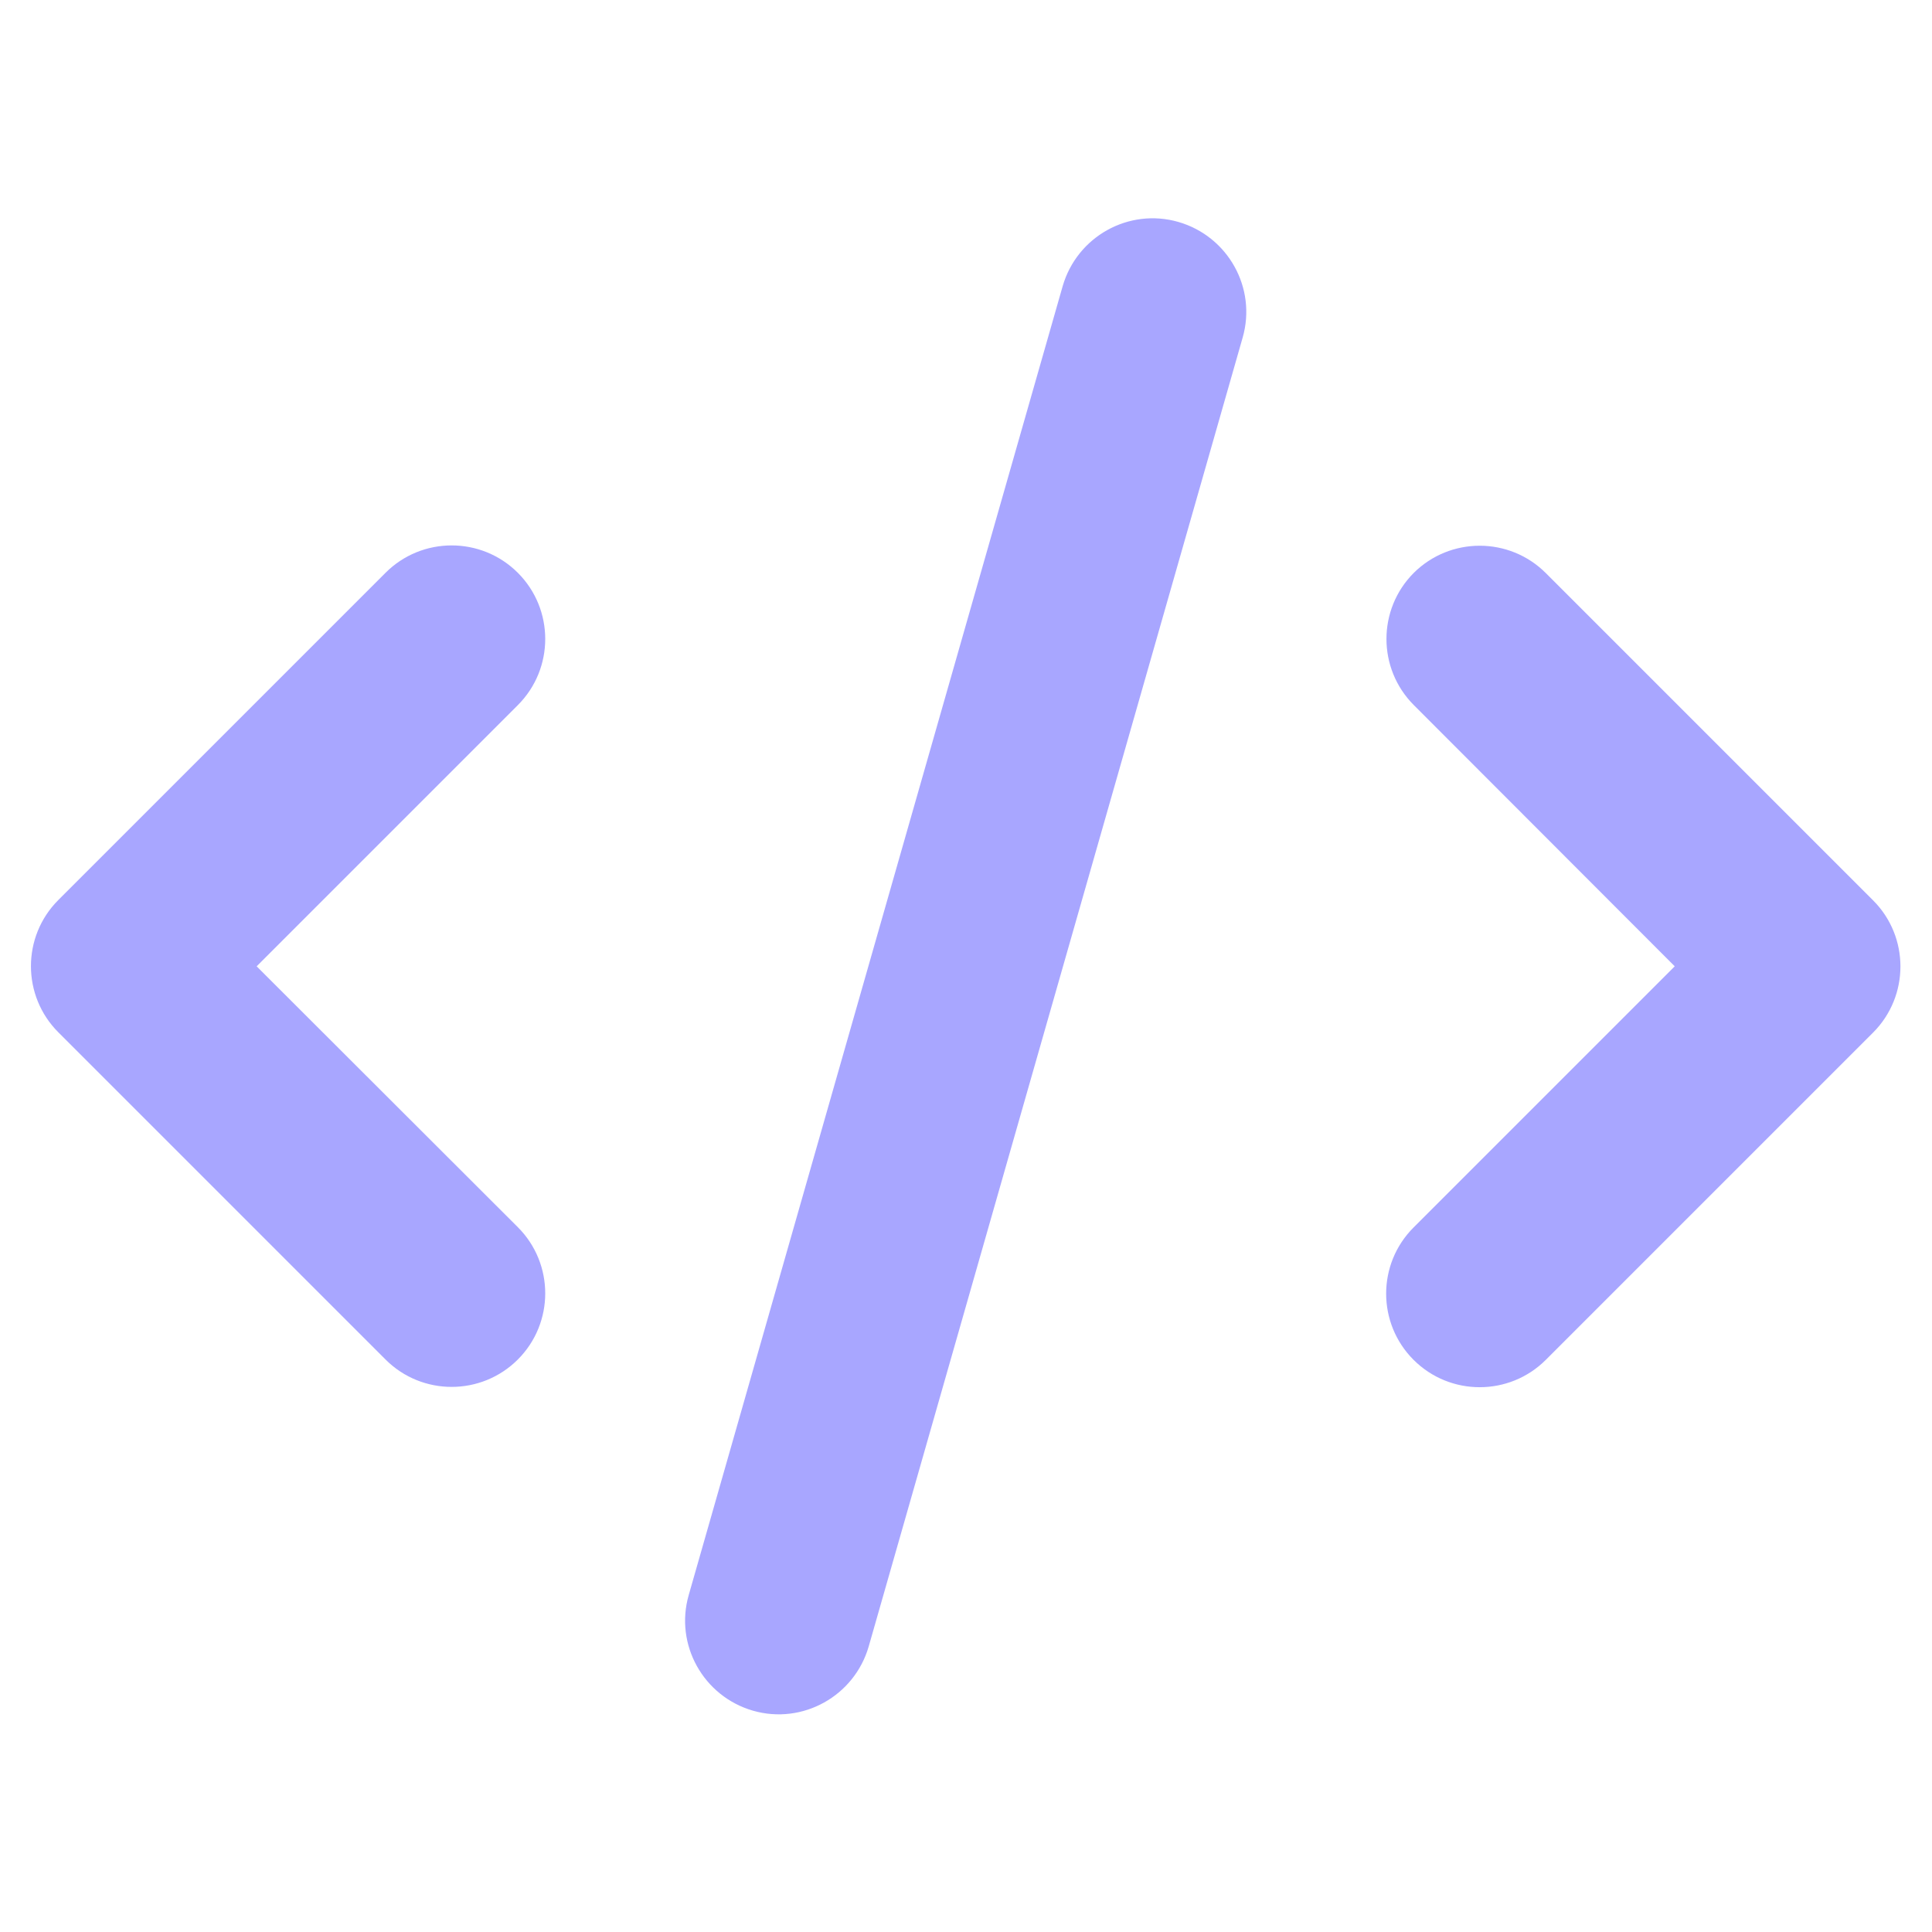
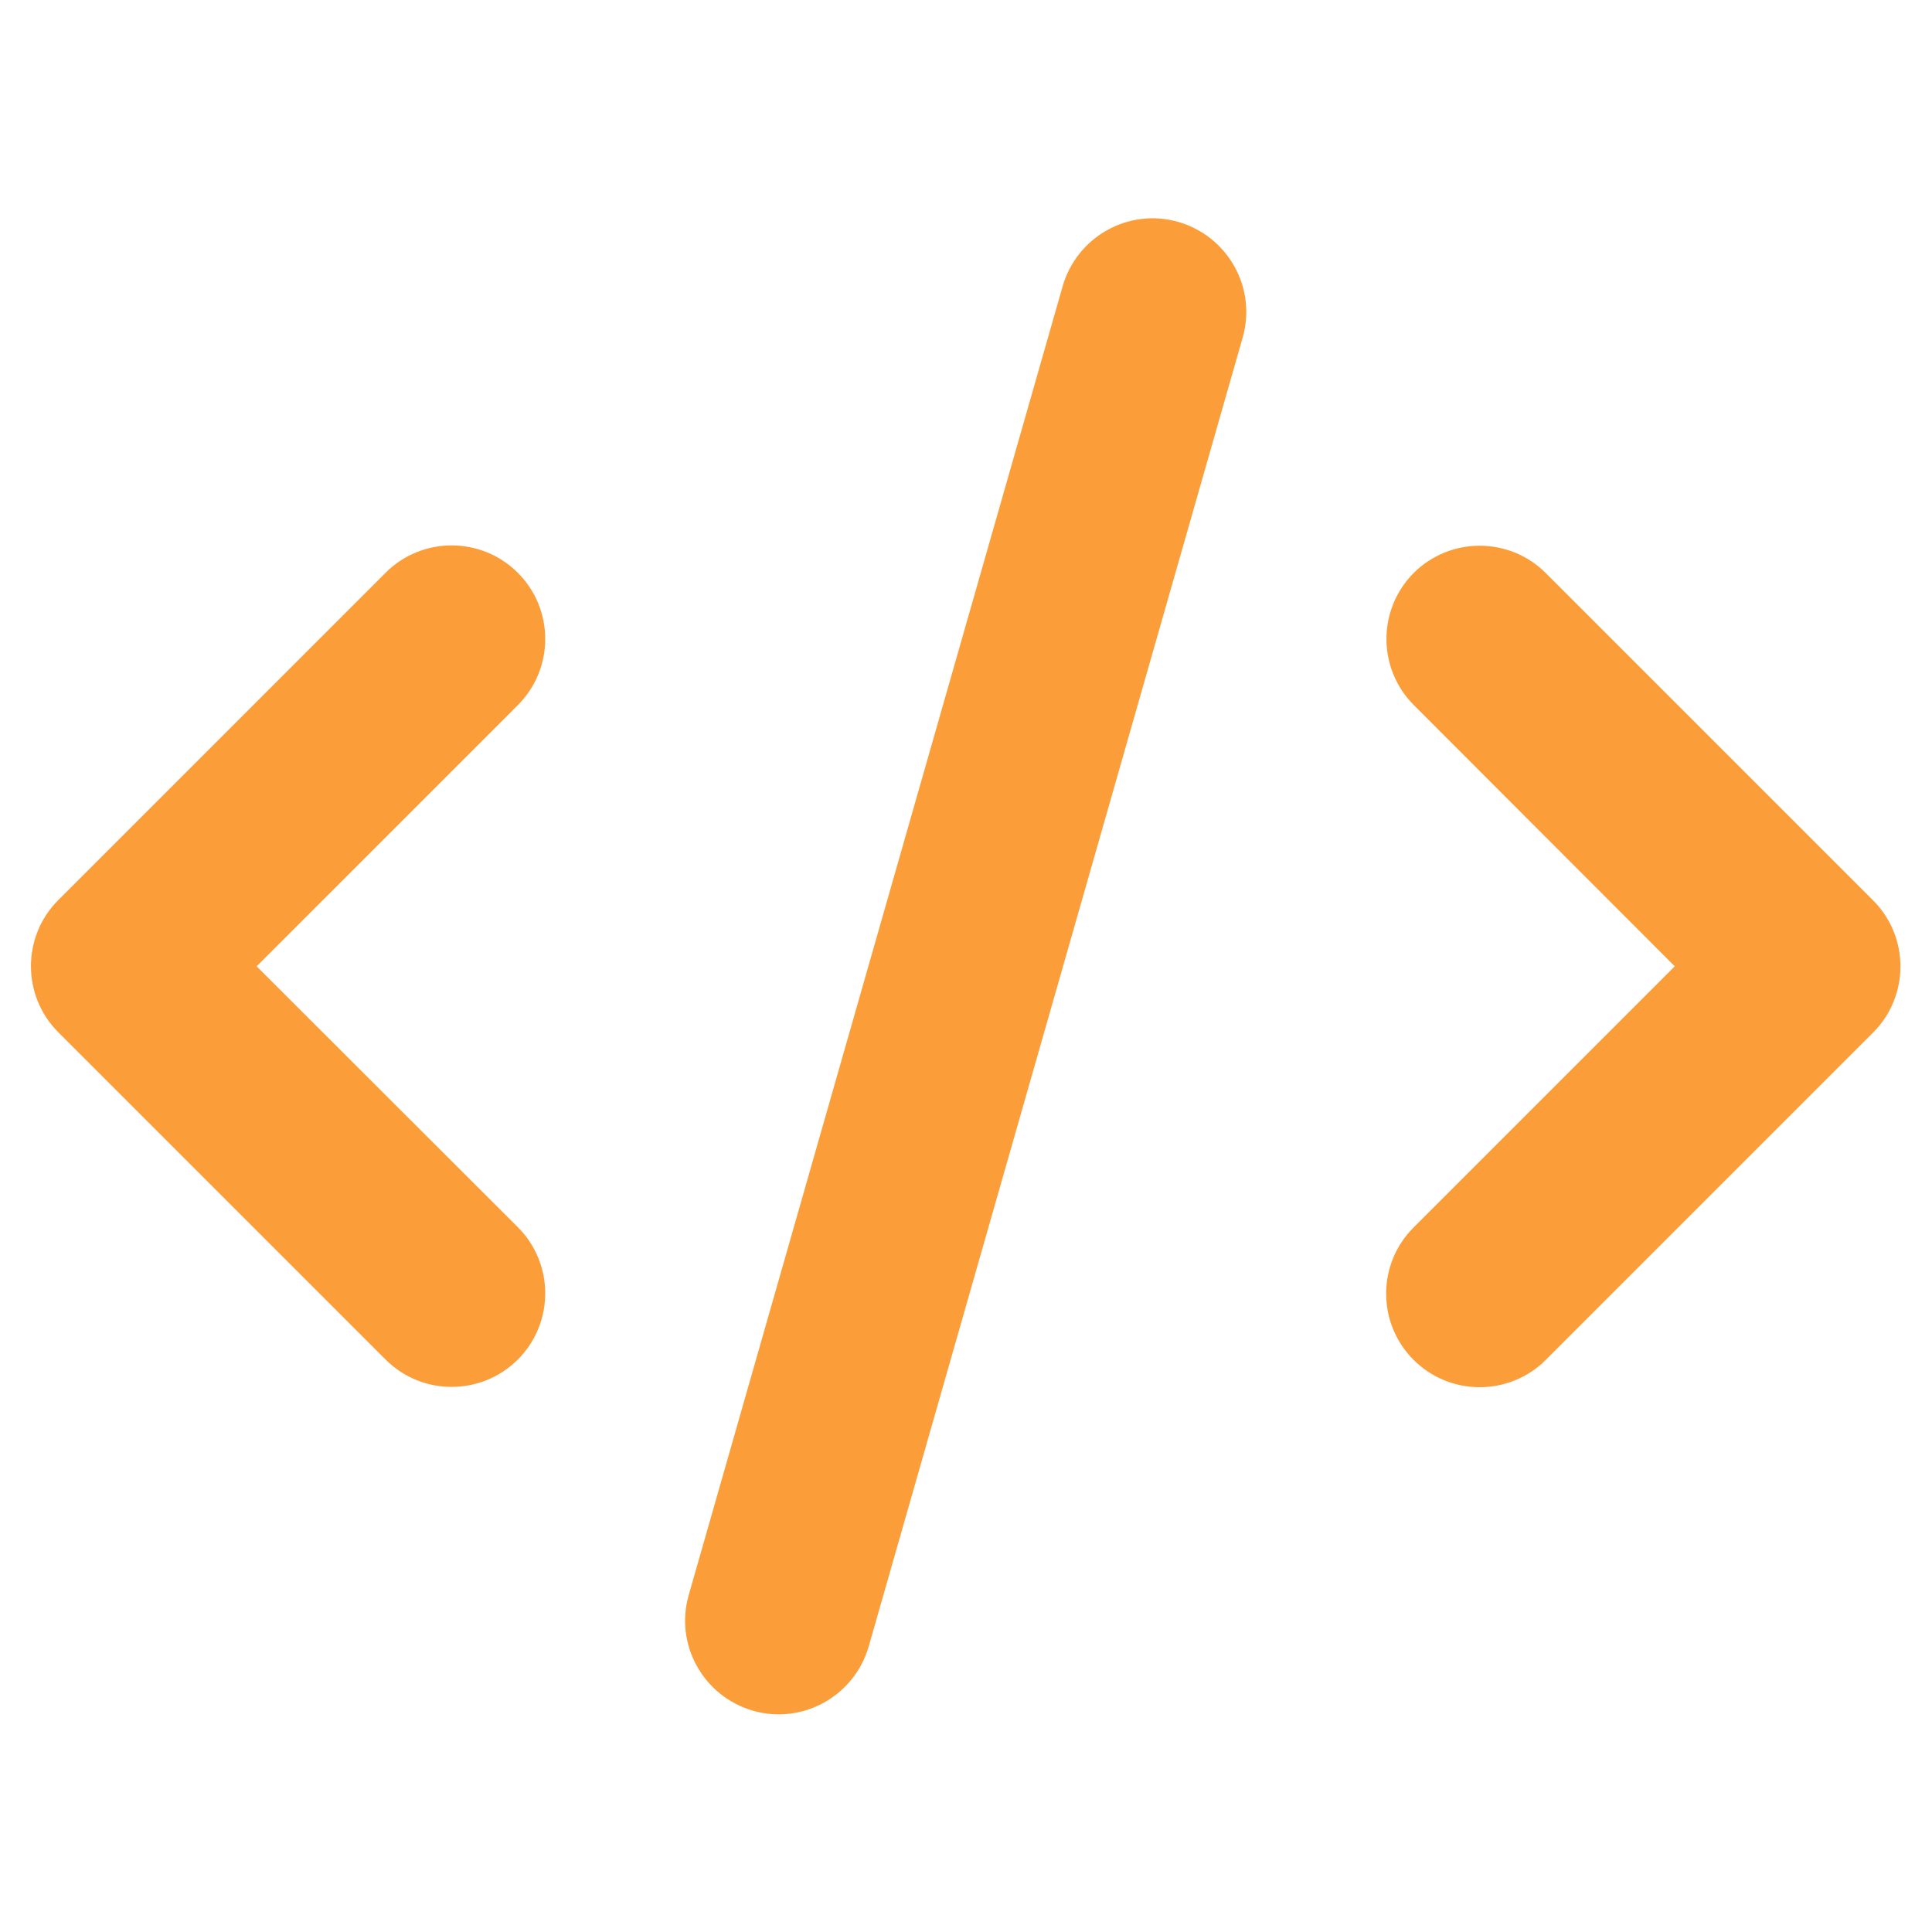
<svg xmlns="http://www.w3.org/2000/svg" width="31" height="31" viewBox="0 0 31 31" fill="none">
-   <path d="M18.907 3.561C18.11 3.332 17.281 3.796 17.051 4.592L11.051 25.593C10.822 26.389 11.286 27.219 12.082 27.449C12.879 27.678 13.709 27.214 13.939 26.418L19.939 5.417C20.168 4.621 19.704 3.791 18.907 3.561ZM22.686 9.191C22.1 9.777 22.1 10.728 22.686 11.314L26.872 15.505L22.681 19.696C22.095 20.282 22.095 21.233 22.681 21.819C23.267 22.405 24.218 22.405 24.804 21.819L30.054 16.569C30.64 15.983 30.64 15.031 30.054 14.446L24.804 9.196C24.218 8.61 23.267 8.61 22.681 9.196L22.686 9.191ZM8.309 9.191C7.723 8.605 6.771 8.605 6.186 9.191L0.936 14.441C0.35 15.027 0.35 15.978 0.936 16.564L6.186 21.814C6.771 22.4 7.723 22.4 8.309 21.814C8.895 21.228 8.895 20.277 8.309 19.691L4.118 15.505L8.309 11.314C8.895 10.728 8.895 9.777 8.309 9.191Z" fill="#A8A6FF" />
+   <path d="M18.907 3.561C18.11 3.332 17.281 3.796 17.051 4.592L11.051 25.593C10.822 26.389 11.286 27.219 12.082 27.449C12.879 27.678 13.709 27.214 13.939 26.418L19.939 5.417C20.168 4.621 19.704 3.791 18.907 3.561ZM22.686 9.191C22.1 9.777 22.1 10.728 22.686 11.314L26.872 15.505L22.681 19.696C22.095 20.282 22.095 21.233 22.681 21.819C23.267 22.405 24.218 22.405 24.804 21.819L30.054 16.569C30.64 15.983 30.64 15.031 30.054 14.446L24.804 9.196C24.218 8.61 23.267 8.61 22.681 9.196L22.686 9.191ZM8.309 9.191C7.723 8.605 6.771 8.605 6.186 9.191L0.936 14.441C0.35 15.027 0.35 15.978 0.936 16.564L6.186 21.814C6.771 22.4 7.723 22.4 8.309 21.814C8.895 21.228 8.895 20.277 8.309 19.691L4.118 15.505L8.309 11.314C8.895 10.728 8.895 9.777 8.309 9.191Z" fill="#FB9E3A" />
</svg>
